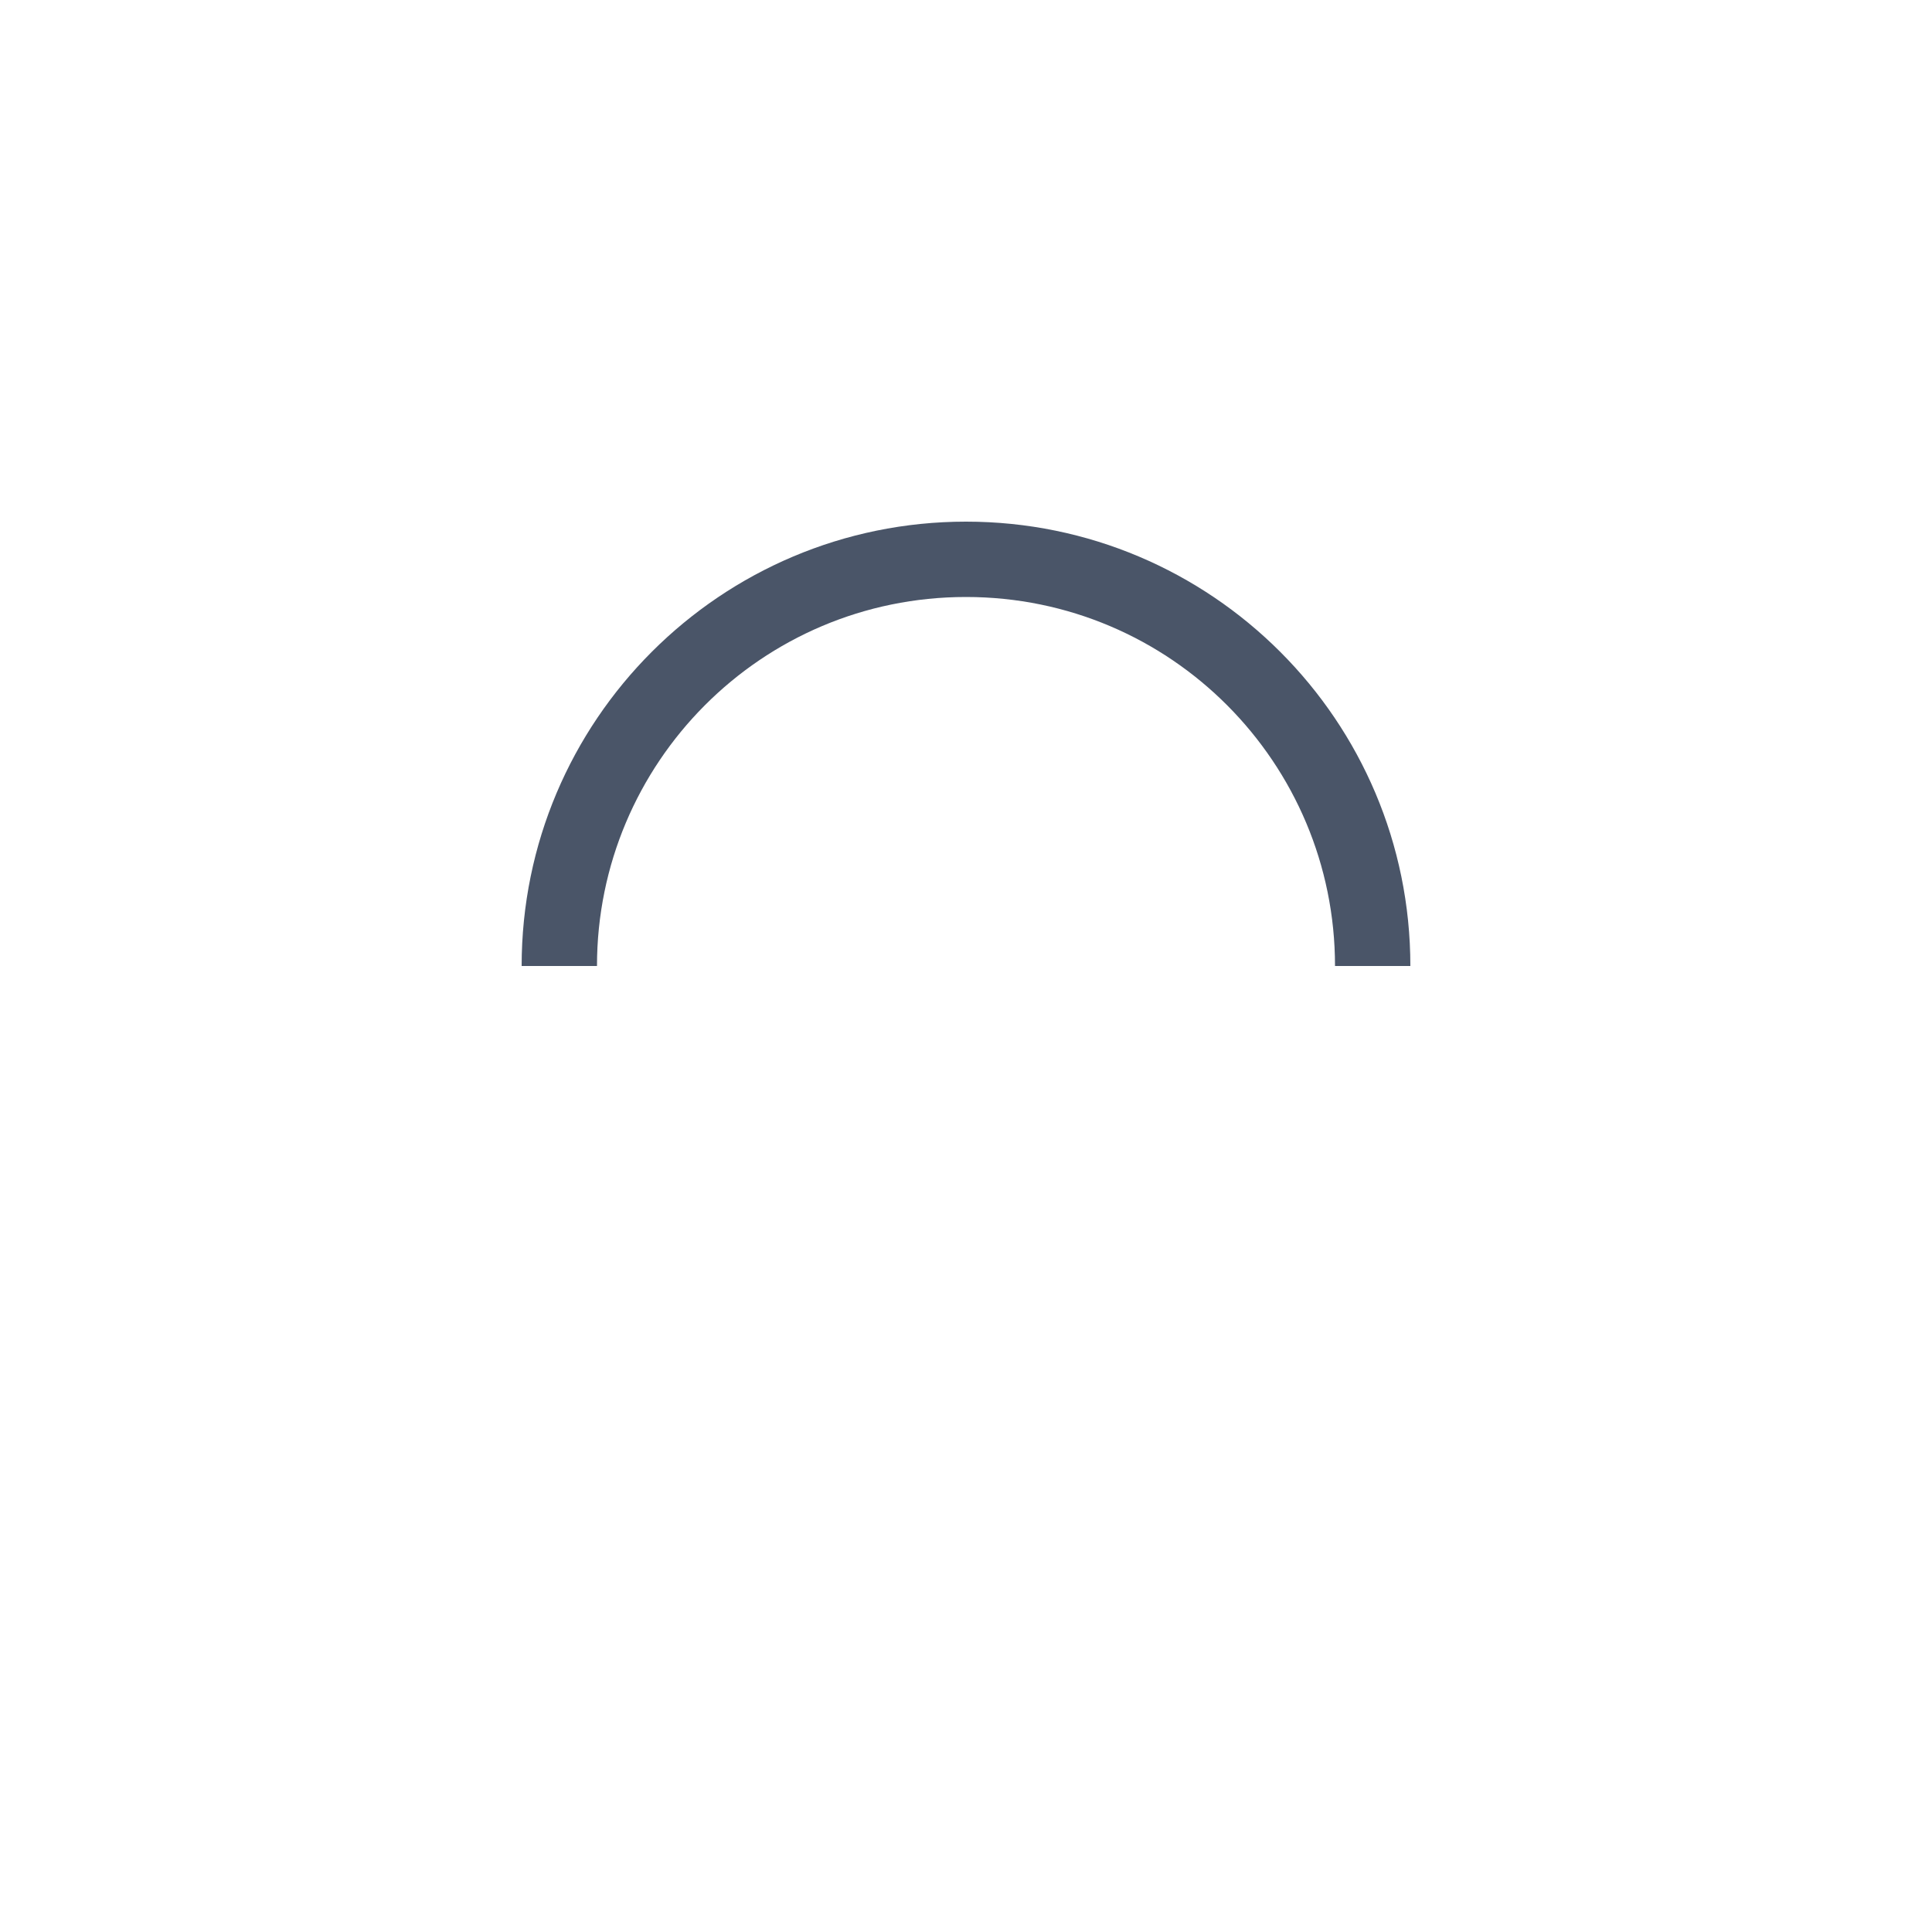
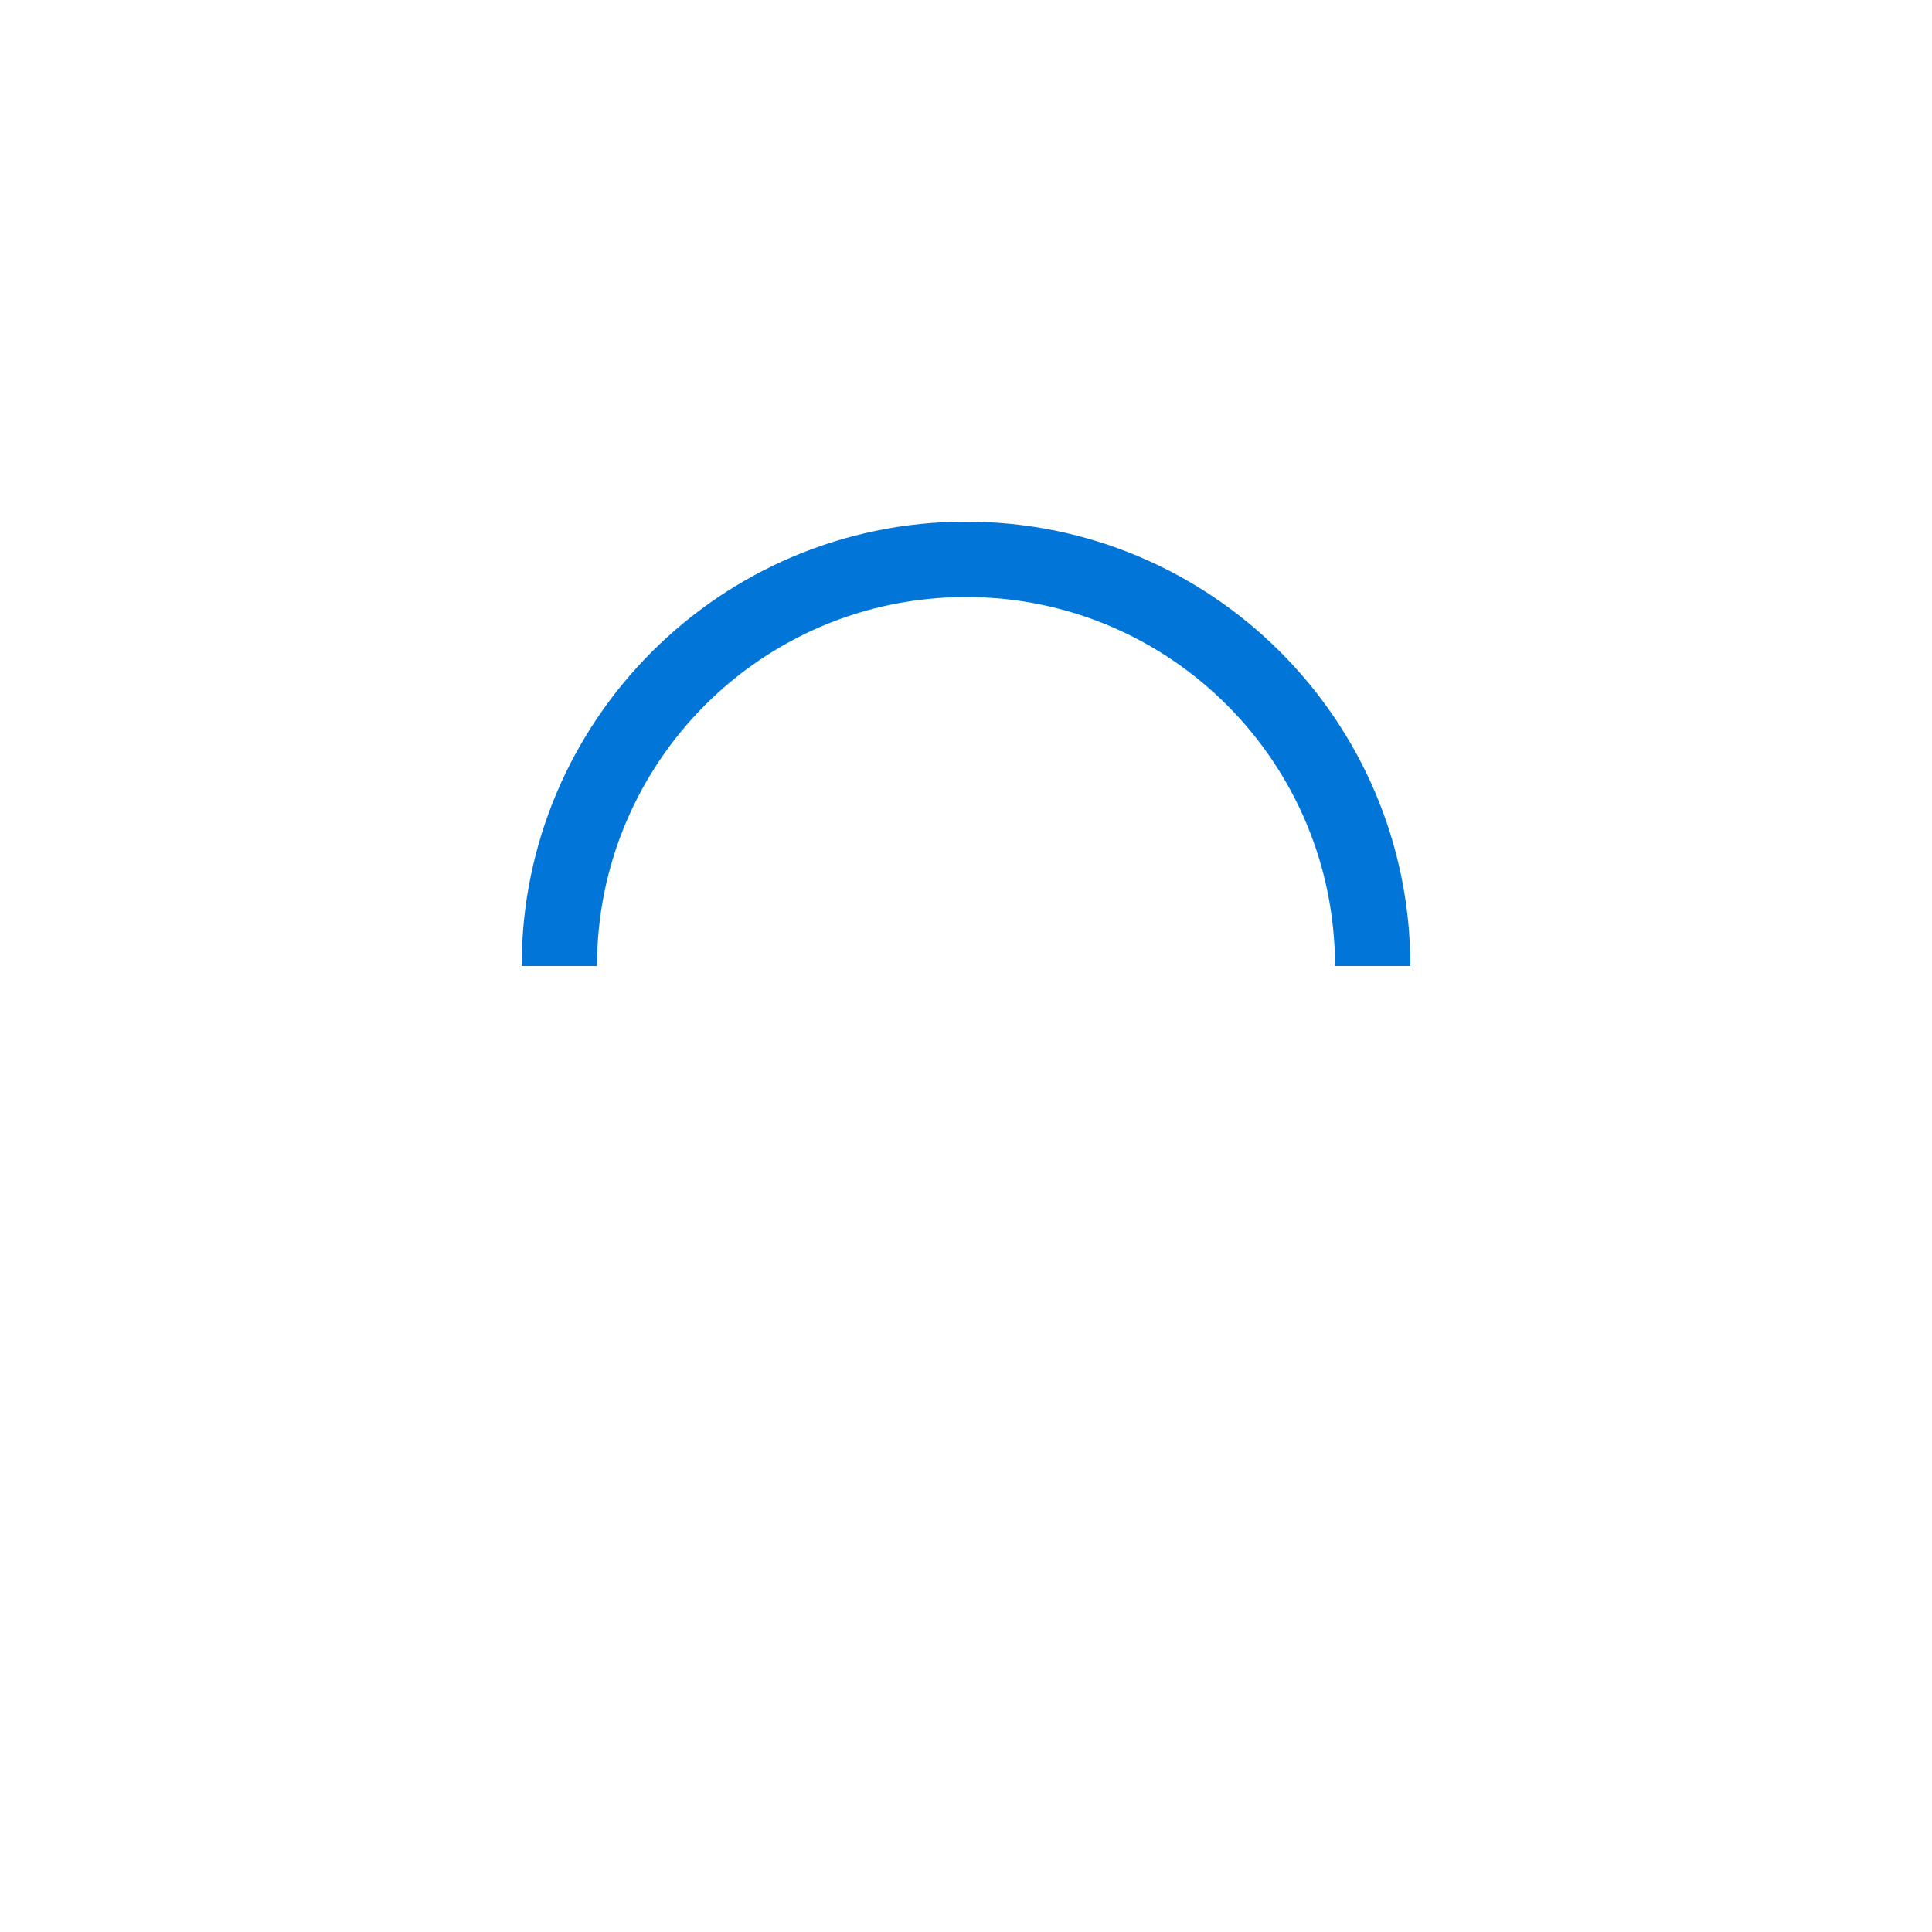
<svg xmlns="http://www.w3.org/2000/svg" viewBox="0 0 100 100">
-   <path fill="#4a5568" d="M73 50c0-12.7-10.3-23-23-23S27 37.3 27 50m3.9 0c0-10.5 8.5-19.1 19.1-19.1S69.1 39.5 69.1 50">
+   <path fill="#0275d8" d="M73 50c0-12.7-10.3-23-23-23S27 37.3 27 50m3.9 0c0-10.5 8.5-19.1 19.1-19.1S69.1 39.5 69.1 50">
    <animateTransform attributeName="transform" attributeType="XML" type="rotate" dur="1s" from="0 50 50" to="360 50 50" repeatCount="indefinite" />
  </path>
</svg>
